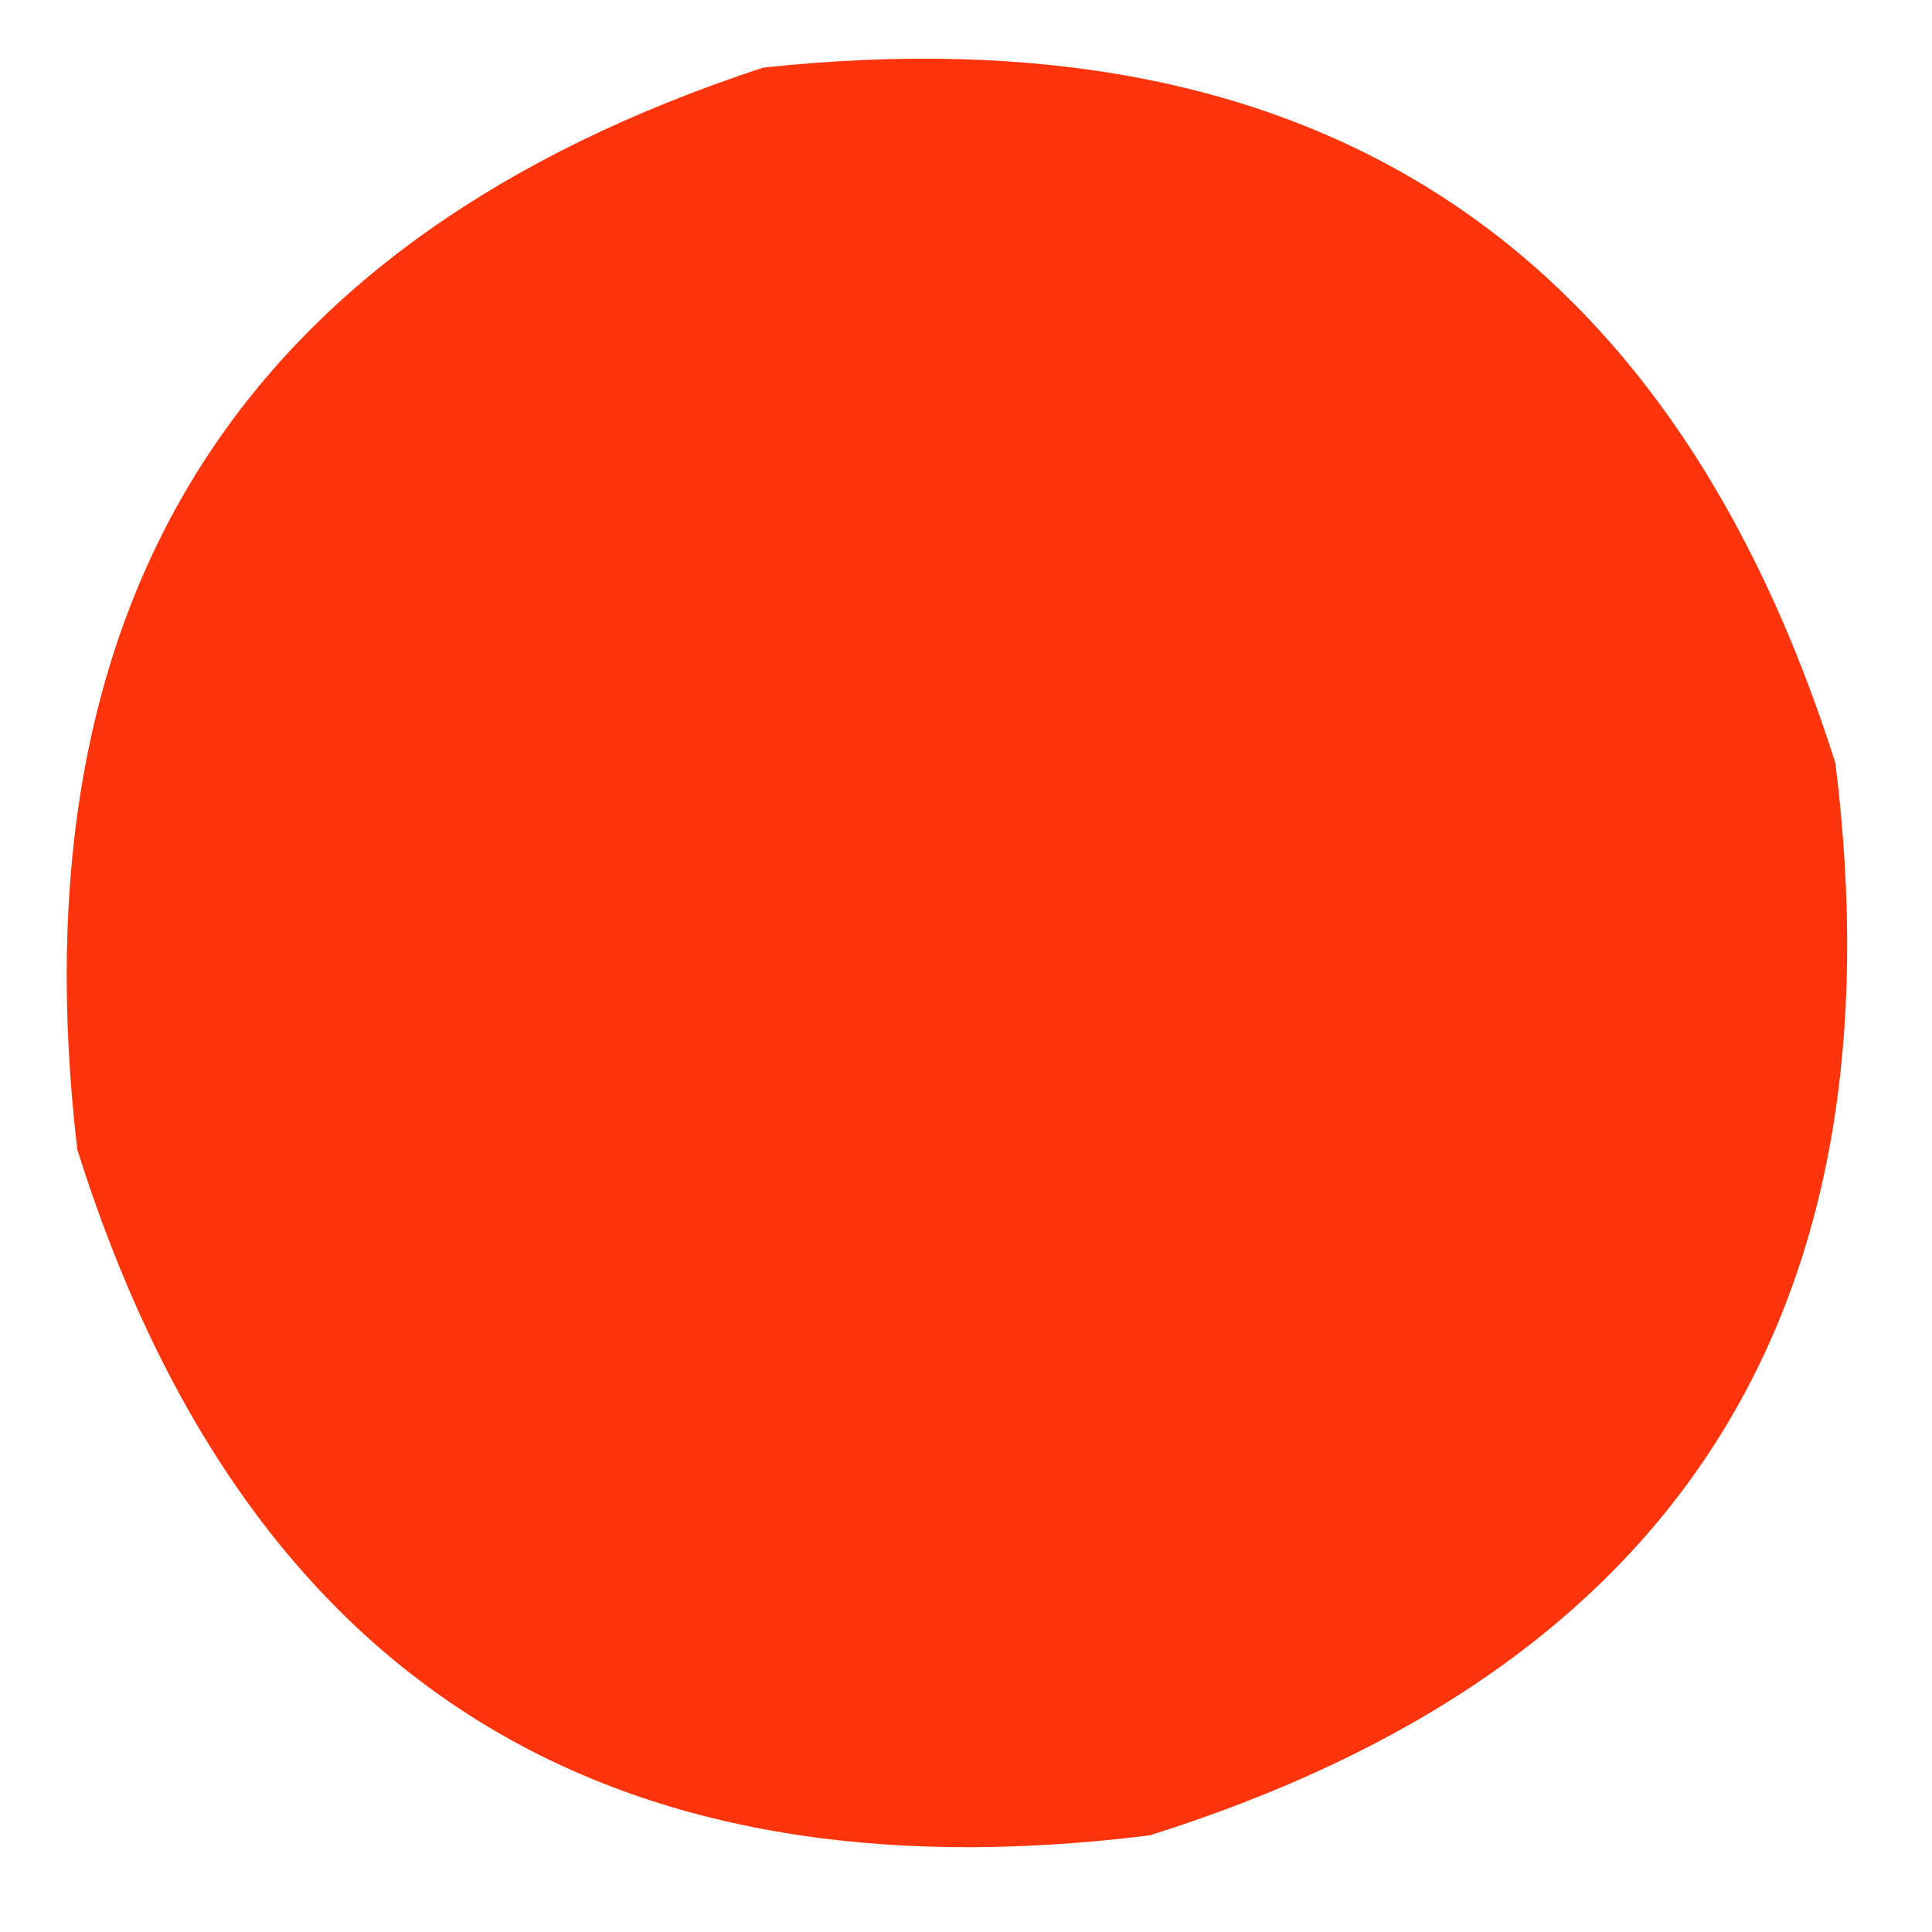
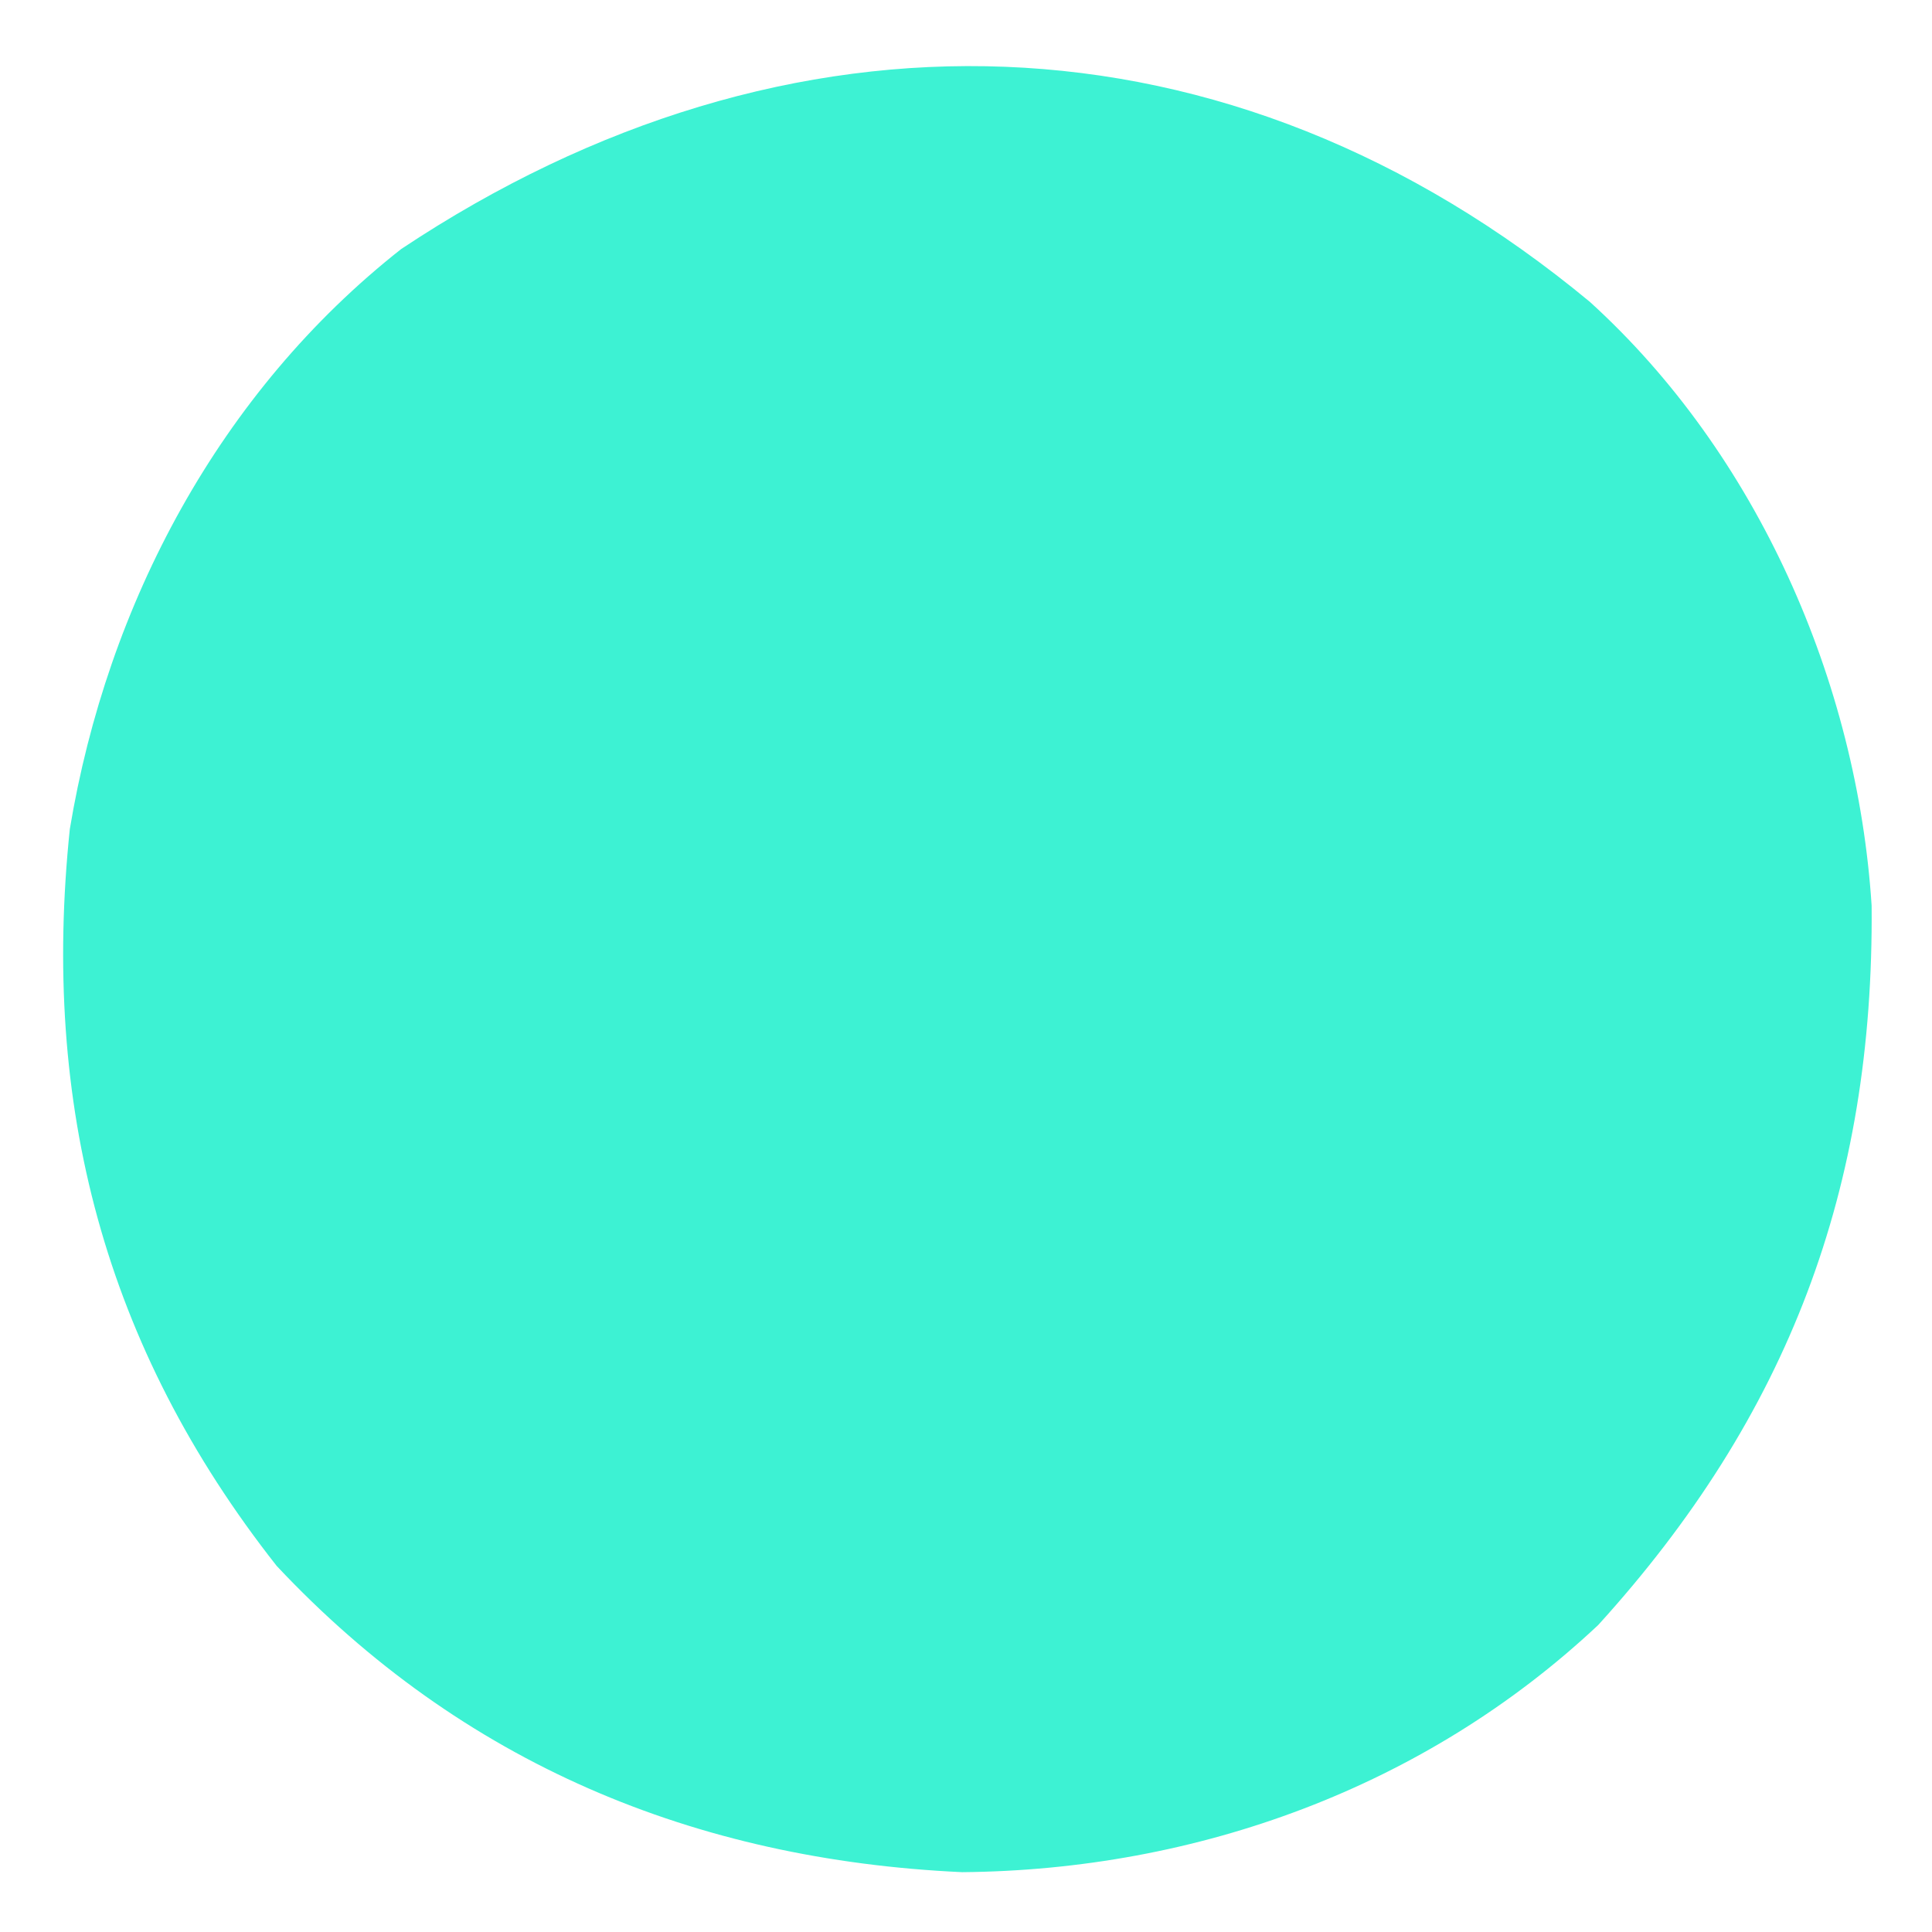
- <svg xmlns="http://www.w3.org/2000/svg" version="1.1" width="100px" height="100px" style="shape-rendering:geometricPrecision; text-rendering:geometricPrecision; image-rendering:optimizeQuality; fill-rule:evenodd; clip-rule:evenodd">
-   <g>
-     <path style="opacity:0.985" fill="#fd3209" d="M 39.5,3.5 C 67.922,0.452 86.422,12.452 95,39.5C 98.536,67.943 86.703,86.443 59.5,95C 31.057,98.536 12.557,86.703 4,59.5C 0.672,31.031 12.506,12.365 39.5,3.5 Z" />
-   </g>
+ <svg xmlns="http://www.w3.org/2000/svg" version="1.1" width="96" height="96">
+   <path d="M0 0 C8.323 7.56 13.283 18.873 14 30 C14.12 44.04 9.863 55.343 0.414 65.746 C-8.187 73.823 -19.53 77.927 -31.191 78.027 C-44.489 77.415 -56.046 72.615 -65.25 62.812 C-73.845 51.898 -76.954 39.86 -75.531 26.199 C-73.671 14.994 -68.087 4.478 -59.066 -2.625 C-39.843 -15.416 -17.926 -14.859 0 0 Z " fill="#3DF2D3" transform="translate(79,15)" />
</svg>
